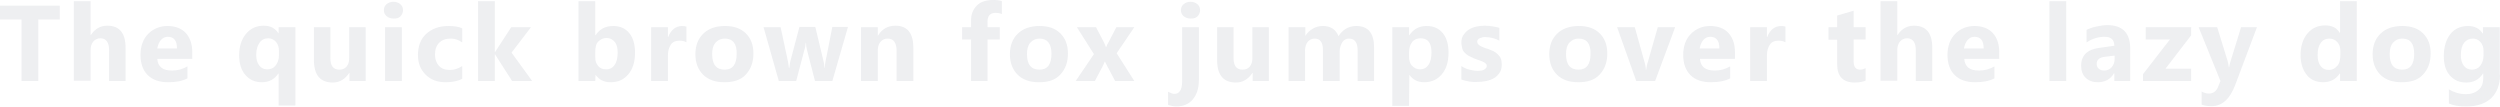
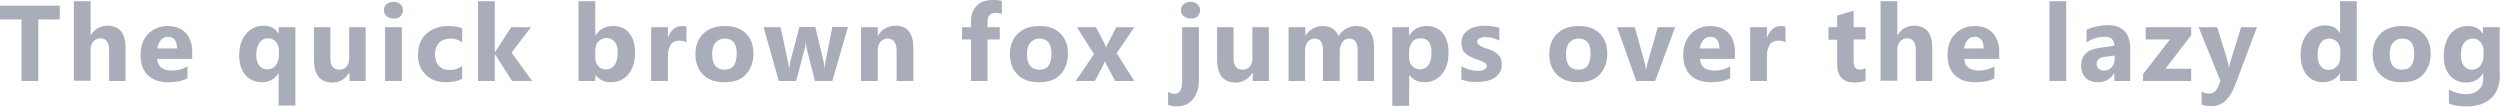
<svg xmlns="http://www.w3.org/2000/svg" viewBox="0 0 836.2 35.5" enable-background="new 0 0 836.2 35.5">
  <style type="text/css">.st0{opacity:0.2;} .st1{fill:#A8ADB9;}</style>
-   <g class="st0">
-     <path d="M20 6.5h-7.2v20.6H7.2V6.5H0V1.9h20v4.6zM42 27.1h-5.5V16.8c0-2.6-1-4-2.9-4-1 0-1.8.4-2.4 1.1s-.9 1.7-.9 2.8V27h-5.6V.4h5.6v11.3h.1c1.4-2.1 3.2-3.1 5.5-3.1C40 8.6 42 11.1 42 16v11.1zM64.3 19.7H52.6c.2 2.6 1.8 3.9 4.9 3.9 2 0 3.7-.5 5.2-1.4v4c-1.7.9-3.8 1.3-6.5 1.3-2.9 0-5.2-.8-6.8-2.4S47 21.2 47 18.4c0-3 .9-5.4 2.6-7.1s3.9-2.6 6.4-2.6c2.6 0 4.7.8 6.1 2.3s2.2 3.7 2.2 6.3v2.4zm-5.1-3.5c0-2.6-1-3.9-3.1-3.9-.9 0-1.7.4-2.3 1.1s-1 1.7-1.2 2.8h6.6zM98.8 35.3h-5.6V24.6h-.1c-1.3 1.9-3.1 2.9-5.5 2.9-2.3 0-4.1-.8-5.5-2.4S80 21.3 80 18.5c0-3 .8-5.4 2.3-7.2s3.5-2.7 5.9-2.7c2.2 0 3.8.8 4.9 2.5h.1v-2h5.6v26.2zm-5.5-16.8V17c0-1.2-.3-2.2-1-3s-1.6-1.2-2.6-1.2c-1.2 0-2.2.5-2.9 1.5s-1.1 2.3-1.1 4c0 1.5.3 2.7 1 3.6s1.6 1.3 2.7 1.3c1.2 0 2.1-.4 2.8-1.3s1.1-2 1.1-3.4zM122.4 27.1h-5.5v-2.7h-.1c-1.4 2.1-3.2 3.2-5.5 3.2-4.2 0-6.3-2.5-6.3-7.6V9.1h5.5v10.4c0 2.5 1 3.8 3 3.8 1 0 1.8-.3 2.4-1s.9-1.6.9-2.8V9.1h5.5v18zM131.6 6.2c-.9 0-1.7-.3-2.3-.8s-.9-1.2-.9-2 .3-1.5.9-2 1.4-.8 2.3-.8c.9 0 1.7.3 2.3.8s.9 1.2.9 2-.3 1.5-.9 2.1-1.3.7-2.3.7zm2.8 20.9h-5.6v-18h5.6v18zM154.5 26.4c-1.3.7-3.1 1.1-5.4 1.1-2.8 0-5-.8-6.7-2.5s-2.6-3.8-2.6-6.5c0-3.1.9-5.5 2.8-7.2s4.3-2.6 7.4-2.6c2.1 0 3.7.3 4.6.8v4.7c-1.2-.9-2.5-1.3-3.9-1.3-1.6 0-2.9.5-3.8 1.4s-1.4 2.2-1.4 3.9c0 1.6.4 2.8 1.3 3.8s2.1 1.4 3.7 1.4c1.4 0 2.7-.4 4.1-1.3v4.3zM178 27.1h-6.7l-5.7-8.9h-.1v8.9h-5.6V.4h5.6v17h.1l5.4-8.3h6.6l-6.5 8.5 6.9 9.5zM199.2 25l-.1 2.1h-5.6V.4h5.6v11.4h.1c1.4-2.1 3.3-3.1 5.9-3.1 2.3 0 4.1.8 5.4 2.4s1.9 3.8 1.9 6.5c0 3-.7 5.4-2.2 7.2s-3.4 2.7-5.9 2.7c-2.3 0-3.9-.8-5.1-2.5zm-.1-7.6v1.8c0 1.2.3 2.1 1 2.9s1.5 1.1 2.6 1.1c1.3 0 2.2-.5 2.9-1.5s1-2.4 1-4.2c0-1.5-.3-2.7-1-3.5s-1.5-1.3-2.7-1.3c-1.1 0-2 .4-2.8 1.2s-1 2.1-1 3.5zM229.5 14.1c-.7-.4-1.4-.5-2.3-.5-1.2 0-2.2.4-2.8 1.3s-1 2.1-1 3.6v8.6h-5.6v-18h5.6v3.3h.1c.9-2.4 2.5-3.7 4.7-3.7.6 0 1 .1 1.4.2v5.2zM242.3 27.5c-3 0-5.4-.8-7.1-2.5s-2.6-4-2.6-6.8c0-3 .9-5.3 2.7-7s4.2-2.5 7.2-2.5 5.3.8 7 2.5 2.5 3.9 2.5 6.7c0 3-.9 5.3-2.6 7.1s-4.1 2.5-7.1 2.5zm.1-14.6c-1.3 0-2.3.5-3.1 1.4s-1.1 2.2-1.1 3.8c0 3.5 1.4 5.2 4.2 5.2 2.7 0 4-1.8 4-5.3.1-3.4-1.3-5.1-4-5.1zM283.6 9.1l-5.2 18h-5.8l-2.7-10.5c-.2-.7-.3-1.5-.3-2.3h-.1c-.1.9-.2 1.7-.4 2.2l-2.8 10.6h-5.8l-5.1-18h5.7l2.5 11.7c.1.6.2 1.2.3 2h.1c.1-.8.2-1.5.3-2.1L267.4 9h5.3l2.8 11.7c.1.3.2 1 .2 2h.1c.1-.7.2-1.4.3-2L278.4 9h5.2zM305.4 27.1h-5.5v-10c0-2.8-1-4.2-3-4.2-1 0-1.8.4-2.4 1.1s-.9 1.7-.9 2.8v10.3H288v-18h5.6v2.8h.1c1.3-2.2 3.3-3.3 5.8-3.3 4 0 6 2.5 6 7.4v11.1zM335.1 4.7c-.7-.3-1.4-.4-2.1-.4-1.8 0-2.7 1-2.7 2.9v1.9h4.1v4.1h-4.1v13.9h-5.5V13.2h-3V9.1h3V6.8c0-2.1.7-3.7 2-5S330 0 332.3 0c1.1 0 2.1.1 2.8.4v4.3zM347.5 27.5c-3 0-5.4-.8-7.1-2.5s-2.6-4-2.6-6.8c0-3 .9-5.3 2.7-7s4.2-2.5 7.2-2.5 5.3.8 7 2.5 2.5 3.9 2.5 6.7c0 3-.9 5.3-2.6 7.1s-4 2.5-7.1 2.5zm.2-14.6c-1.3 0-2.3.5-3.1 1.4s-1.1 2.2-1.1 3.8c0 3.5 1.4 5.2 4.2 5.2 2.7 0 4-1.8 4-5.3 0-3.4-1.4-5.1-4-5.1zM379.4 9.1l-5.9 8.7 5.9 9.3H373l-2.6-4.9c-.2-.4-.5-.9-.8-1.6h-.1c-.2.5-.4 1-.7 1.6l-2.6 4.9h-6.4l6.1-9-5.7-9h6.4l2.6 5c.3.7.6 1.2.7 1.7h.1c.2-.6.4-1.1.8-1.7l2.6-5h6zM401 26.8c0 2.7-.7 4.8-2 6.4-1.3 1.6-3.2 2.4-5.6 2.4-.8 0-1.7-.2-2.7-.5v-4.4c.8.4 1.5.7 2.1.7 1.7 0 2.6-1.4 2.6-4.1V9.1h5.6v17.7zm-2.8-20.6c-.9 0-1.7-.3-2.3-.8s-.9-1.2-.9-2 .3-1.5.9-2 1.4-.8 2.3-.8c.9 0 1.7.3 2.3.8s.9 1.2.9 2-.3 1.5-.9 2.1-1.3.7-2.3.7zM424.6 27.1H419v-2.7h-.1c-1.4 2.1-3.2 3.2-5.5 3.2-4.2 0-6.3-2.5-6.3-7.6V9.1h5.5v10.4c0 2.5 1 3.8 3 3.8 1 0 1.8-.3 2.4-1s.9-1.6.9-2.8V9.1h5.5v18zM459.6 27.1h-5.5V16.8c0-2.6-1-3.9-2.9-3.9-.9 0-1.7.4-2.2 1.2s-.9 1.8-.9 2.9v10.1h-5.6V16.7c0-2.5-.9-3.8-2.8-3.8-.9 0-1.7.4-2.3 1.1s-.9 1.8-.9 3.1v10H431v-18h5.6v2.8h.1c.6-1 1.4-1.7 2.4-2.3s2.2-.9 3.4-.9c2.5 0 4.3 1.1 5.2 3.4 1.4-2.2 3.4-3.4 6-3.4 3.9 0 5.9 2.4 5.9 7.2v11.2zM471.4 25l-.1 10.4h-5.6V9.1h5.6v2.7h.1c1.4-2.1 3.3-3.1 5.8-3.1 2.3 0 4.1.8 5.4 2.4s1.9 3.8 1.9 6.5c0 3-.7 5.4-2.2 7.2s-3.5 2.7-5.9 2.7c-2.2 0-3.8-.8-5-2.5zm-.1-7.4V19c0 1.2.3 2.3 1 3s1.5 1.2 2.6 1.2c1.3 0 2.2-.5 2.9-1.5s1-2.4 1-4.2c0-3.2-1.2-4.7-3.7-4.7-1.1 0-2.1.4-2.8 1.3s-1 2.1-1 3.5zM488.8 26.6v-4.5c.9.6 1.8 1 2.7 1.2s1.8.4 2.6.4c1 0 1.8-.1 2.3-.4s.9-.7.9-1.2c0-.4-.1-.6-.4-.9s-.6-.4-1-.6-.8-.3-1.3-.5-.9-.3-1.4-.5c-.7-.3-1.3-.6-1.9-.9s-1-.7-1.4-1.1-.7-.9-.8-1.4-.3-1.2-.3-1.9c0-1 .2-1.9.7-2.6s1-1.3 1.8-1.8 1.6-.8 2.5-1 1.9-.3 2.9-.3c.8 0 1.6.1 2.4.2s1.6.3 2.4.5v4.3c-.7-.4-1.5-.7-2.3-.9s-1.6-.3-2.4-.3c-.4 0-.7 0-1 .1s-.6.2-.9.3-.4.3-.6.5-.2.4-.2.7c0 .3.1.6.3.8s.5.4.8.6.7.3 1.1.5.8.3 1.2.4c.7.3 1.4.5 2 .8s1.1.7 1.5 1.1.8.9 1 1.4.3 1.2.3 2c0 1.1-.2 2-.7 2.7s-1.1 1.4-1.8 1.8-1.7.8-2.7 1-2 .3-3.1.3c-1.7.1-3.5-.2-5.2-.8zM527.9 27.5c-3 0-5.4-.8-7.1-2.5s-2.6-4-2.6-6.8c0-3 .9-5.3 2.7-7s4.2-2.5 7.2-2.5 5.3.8 7 2.5 2.5 3.9 2.5 6.7c0 3-.9 5.3-2.6 7.1s-4.1 2.5-7.1 2.5zm.1-14.6c-1.3 0-2.3.5-3.1 1.4s-1.1 2.2-1.1 3.8c0 3.5 1.4 5.2 4.2 5.2 2.7 0 4-1.8 4-5.3.1-3.4-1.3-5.1-4-5.1zM560.3 9.1l-6.7 18h-6.3l-6.4-18h5.9l3.1 11.1c.4 1.3.6 2.3.6 3.2h.1c.1-.8.3-1.9.7-3.1l3.2-11.2h5.8zM580.3 19.7h-11.7c.2 2.6 1.8 3.9 4.9 3.9 2 0 3.7-.5 5.2-1.4v4c-1.7.9-3.8 1.3-6.5 1.3-2.9 0-5.2-.8-6.8-2.4s-2.4-3.9-2.4-6.7c0-3 .9-5.4 2.6-7.1s3.9-2.6 6.4-2.6c2.6 0 4.7.8 6.1 2.3s2.2 3.7 2.2 6.3v2.4zm-5.2-3.5c0-2.6-1-3.9-3.1-3.9-.9 0-1.7.4-2.3 1.1s-1 1.7-1.2 2.8h6.6zM597.1 14.1c-.7-.4-1.4-.5-2.3-.5-1.2 0-2.2.4-2.8 1.3s-1 2.1-1 3.6v8.6h-5.6v-18h5.6v3.3h.1c.9-2.4 2.5-3.7 4.7-3.7.6 0 1 .1 1.4.2v5.2zM624.1 26.9c-.8.4-2.1.7-3.7.7-3.9 0-5.9-2-5.9-6.1v-8.2h-2.9V9.1h2.9V5.2l5.5-1.6v5.5h4v4.1h-4v7.3c0 1.9.7 2.8 2.2 2.8.6 0 1.2-.2 1.8-.5v4.1zM646.3 27.1h-5.5V16.8c0-2.6-1-4-2.9-4-1 0-1.8.4-2.4 1.1s-.9 1.7-.9 2.8V27H629V.4h5.6v11.3h.1c1.4-2.1 3.2-3.1 5.5-3.1 4.1 0 6.1 2.5 6.1 7.4v11.1zM668.7 19.7H657c.2 2.6 1.8 3.9 4.9 3.9 2 0 3.7-.5 5.2-1.4v4c-1.7.9-3.8 1.3-6.5 1.3-2.9 0-5.2-.8-6.8-2.4s-2.4-3.9-2.4-6.7c0-3 .9-5.4 2.6-7.1s3.9-2.6 6.4-2.6c2.6 0 4.7.8 6.1 2.3s2.2 3.7 2.2 6.3v2.4zm-5.2-3.5c0-2.6-1-3.9-3.1-3.9-.9 0-1.7.4-2.3 1.1s-1 1.7-1.2 2.8h6.6zM691.1 27.1h-5.6V.4h5.6v26.7zM712.5 27.1h-5.3v-2.6h-.1c-1.2 2-3 3-5.4 3-1.7 0-3.1-.5-4.1-1.5s-1.5-2.3-1.5-4c0-3.5 2.1-5.5 6.2-6l4.9-.7c0-2-1.1-3-3.2-3s-4.2.6-6.1 1.9V10c.8-.4 1.8-.8 3.2-1.1s2.6-.5 3.7-.5c5.1 0 7.7 2.6 7.7 7.7v11zm-5.2-7.3v-1.2l-3.3.4c-1.8.2-2.7 1-2.7 2.4 0 .6.2 1.2.7 1.6s1 .6 1.8.6c1 0 1.9-.4 2.5-1.1s1-1.6 1-2.7zM733 27.1h-16.2v-2.3l9-11.6h-8.1V9.1h15.2v2.7L724.3 23h8.6v4.1zM754.9 9.1l-7.3 19.4c-1.8 4.7-4.4 7-7.9 7-1.3 0-2.5-.2-3.3-.5v-4.4c.7.4 1.5.7 2.4.7 1.4 0 2.4-.7 3-2l.9-2.2-7.3-18h6.2l3.4 11c.2.7.4 1.5.5 2.4h.1c.1-.7.3-1.5.6-2.4l3.4-11h5.3zM788.3 27.1h-5.6v-2.5h-.1c-1.3 1.9-3.1 2.9-5.6 2.9-2.2 0-4.1-.8-5.4-2.4s-2.1-3.8-2.1-6.7c0-3 .8-5.4 2.3-7.2s3.5-2.7 5.9-2.7c2.3 0 3.9.8 4.9 2.5h.1V.4h5.6v26.7zm-5.5-8.8V17c0-1.2-.3-2.1-1-2.9s-1.6-1.2-2.7-1.2c-1.2 0-2.2.5-2.9 1.5s-1 2.3-1 4c0 1.6.3 2.8 1 3.7s1.6 1.3 2.8 1.3c1.1 0 2-.5 2.8-1.4s1-2.2 1-3.7zM803.3 27.5c-3 0-5.4-.8-7.1-2.5s-2.6-4-2.6-6.8c0-3 .9-5.3 2.7-7s4.2-2.5 7.2-2.5 5.3.8 7 2.5 2.5 3.9 2.5 6.7c0 3-.9 5.3-2.6 7.1s-4 2.5-7.1 2.5zm.2-14.6c-1.3 0-2.3.5-3.1 1.4s-1.1 2.2-1.1 3.8c0 3.5 1.4 5.2 4.2 5.2 2.7 0 4-1.8 4-5.3 0-3.4-1.3-5.1-4-5.1zM836.2 25c0 3.3-1 5.9-2.9 7.8-1.9 1.8-4.7 2.8-8.4 2.8-2.4 0-4.3-.3-5.8-1v-4.7c1.9 1.1 3.7 1.6 5.6 1.6 1.9 0 3.3-.5 4.4-1.5s1.5-2.3 1.5-4v-1.4h-.1c-1.3 2-3.1 3-5.6 3-2.3 0-4.1-.8-5.5-2.4s-2-3.8-2-6.5c0-3 .8-5.5 2.2-7.3s3.5-2.7 5.9-2.7c2.2 0 3.8.8 4.9 2.5h.1V9.1h5.6V25zm-5.5-6.6V17c0-1.1-.3-2.1-1-2.9s-1.5-1.2-2.6-1.2c-1.2 0-2.2.5-2.9 1.4s-1.1 2.3-1.1 4.1c0 1.5.3 2.7 1 3.6s1.6 1.3 2.7 1.3 2.1-.4 2.8-1.3 1.1-2.1 1.1-3.6z" class="st1" />
-   </g>
+   <path d="M20 6.5h-7.2v20.6H7.2V6.5H0V1.9h20v4.6zm22 20.6h-5.5V16.8c0-2.6-1-4-2.9-4-1 0-1.8.4-2.4 1.1s-.9 1.7-.9 2.8V27h-5.6V.4h5.6v11.3h.1c1.4-2.1 3.2-3.1 5.5-3.1C40 8.6 42 11.1 42 16v11.1zm22.3-7.4H52.6c.2 2.6 1.8 3.9 4.9 3.9 2 0 3.7-.5 5.2-1.4v4c-1.7.9-3.8 1.3-6.5 1.3-2.9 0-5.2-.8-6.8-2.4S47 21.2 47 18.4c0-3 .9-5.4 2.6-7.1s3.9-2.6 6.4-2.6c2.6 0 4.7.8 6.1 2.3s2.2 3.7 2.2 6.3v2.4zm-5.1-3.5c0-2.6-1-3.9-3.1-3.9-.9 0-1.7.4-2.3 1.1s-1 1.7-1.2 2.8h6.6zm39.6 19.1h-5.6V24.6h-.1c-1.3 1.9-3.1 2.9-5.5 2.9-2.3 0-4.1-.8-5.5-2.4S80 21.3 80 18.5c0-3 .8-5.4 2.3-7.2s3.5-2.7 5.9-2.7c2.2 0 3.8.8 4.9 2.5h.1v-2h5.6v26.2zm-5.5-16.8V17c0-1.2-.3-2.2-1-3s-1.6-1.2-2.6-1.2c-1.2 0-2.2.5-2.9 1.5s-1.1 2.3-1.1 4c0 1.5.3 2.7 1 3.6s1.6 1.3 2.7 1.3c1.2 0 2.1-.4 2.8-1.3s1.1-2 1.1-3.4zm29.1 8.6h-5.5v-2.7h-.1c-1.4 2.1-3.2 3.2-5.5 3.2-4.2 0-6.3-2.5-6.3-7.6V9.1h5.5v10.4c0 2.5 1 3.8 3 3.8 1 0 1.8-.3 2.4-1s.9-1.6.9-2.8V9.1h5.5v18zm9.2-20.9c-.9 0-1.7-.3-2.3-.8s-.9-1.2-.9-2 .3-1.5.9-2 1.4-.8 2.3-.8c.9 0 1.7.3 2.3.8s.9 1.2.9 2-.3 1.5-.9 2.1-1.3.7-2.3.7zm2.8 20.9h-5.6v-18h5.6v18zm20.1-.7c-1.3.7-3.1 1.1-5.4 1.1-2.8 0-5-.8-6.7-2.5s-2.6-3.8-2.6-6.5c0-3.1.9-5.5 2.8-7.2s4.3-2.6 7.4-2.6c2.1 0 3.7.3 4.6.8v4.7c-1.2-.9-2.5-1.3-3.9-1.3-1.6 0-2.9.5-3.8 1.4s-1.4 2.2-1.4 3.9c0 1.6.4 2.8 1.3 3.8s2.1 1.4 3.7 1.4c1.4 0 2.7-.4 4.1-1.3v4.3zm23.5.7h-6.7l-5.7-8.9h-.1v8.9h-5.6V.4h5.6v17h.1l5.4-8.3h6.6l-6.5 8.5 6.9 9.5zm21.2-2.1l-.1 2.1h-5.6V.4h5.6v11.4h.1c1.4-2.1 3.3-3.1 5.9-3.1 2.3 0 4.1.8 5.4 2.4s1.9 3.8 1.9 6.5c0 3-.7 5.4-2.2 7.2s-3.4 2.7-5.9 2.7c-2.3 0-3.9-.8-5.1-2.5zm-.1-7.6v1.8c0 1.2.3 2.1 1 2.9s1.5 1.1 2.6 1.1c1.3 0 2.2-.5 2.9-1.5s1-2.4 1-4.2c0-1.5-.3-2.7-1-3.5s-1.5-1.3-2.7-1.3c-1.1 0-2 .4-2.8 1.2s-1 2.1-1 3.5zm30.4-3.3c-.7-.4-1.4-.5-2.3-.5-1.2 0-2.2.4-2.8 1.3s-1 2.1-1 3.6v8.6h-5.6v-18h5.6v3.3h.1c.9-2.4 2.5-3.7 4.7-3.7.6 0 1 .1 1.4.2v5.2zm12.8 13.4c-3 0-5.4-.8-7.1-2.5s-2.6-4-2.6-6.8c0-3 .9-5.3 2.7-7s4.2-2.5 7.2-2.5 5.3.8 7 2.5 2.5 3.9 2.5 6.7c0 3-.9 5.3-2.6 7.1s-4.1 2.5-7.1 2.5zm.1-14.6c-1.3 0-2.3.5-3.1 1.4s-1.1 2.2-1.1 3.8c0 3.5 1.4 5.2 4.2 5.2 2.7 0 4-1.8 4-5.3.1-3.4-1.3-5.1-4-5.1zm41.2-3.8l-5.2 18h-5.8l-2.7-10.5c-.2-.7-.3-1.5-.3-2.3h-.1c-.1.9-.2 1.7-.4 2.2l-2.8 10.6h-5.8l-5.1-18h5.7l2.5 11.7c.1.6.2 1.2.3 2h.1c.1-.8.2-1.5.3-2.1L267.4 9h5.3l2.8 11.7c.1.3.2 1 .2 2h.1c.1-.7.2-1.4.3-2L278.4 9h5.2zm21.8 18h-5.5v-10c0-2.8-1-4.2-3-4.2-1 0-1.8.4-2.4 1.1s-.9 1.7-.9 2.8v10.3H288v-18h5.6v2.8h.1c1.3-2.2 3.3-3.3 5.8-3.3 4 0 6 2.5 6 7.4v11.1zm29.7-22.4c-.7-.3-1.4-.4-2.1-.4-1.8 0-2.7 1-2.7 2.9v1.9h4.1v4.1h-4.1v13.9h-5.5V13.2h-3V9.1h3V6.8c0-2.1.7-3.7 2-5S330 0 332.3 0c1.1 0 2.1.1 2.8.4v4.3zm12.4 22.8c-3 0-5.4-.8-7.1-2.5s-2.6-4-2.6-6.8c0-3 .9-5.3 2.7-7s4.2-2.5 7.2-2.5 5.3.8 7 2.5 2.5 3.9 2.5 6.7c0 3-.9 5.3-2.6 7.1s-4 2.5-7.1 2.5zm.2-14.6c-1.3 0-2.3.5-3.1 1.4s-1.1 2.2-1.1 3.8c0 3.5 1.4 5.2 4.2 5.2 2.7 0 4-1.8 4-5.3 0-3.4-1.4-5.1-4-5.1zm31.7-3.8l-5.9 8.7 5.9 9.3H373l-2.6-4.9c-.2-.4-.5-.9-.8-1.6h-.1c-.2.5-.4 1-.7 1.6l-2.6 4.9h-6.4l6.1-9-5.7-9h6.4l2.6 5c.3.7.6 1.2.7 1.7h.1c.2-.6.4-1.1.8-1.7l2.6-5h6zM401 26.8c0 2.7-.7 4.8-2 6.4-1.3 1.6-3.2 2.4-5.6 2.4-.8 0-1.7-.2-2.7-.5v-4.4c.8.4 1.5.7 2.1.7 1.7 0 2.6-1.4 2.6-4.1V9.1h5.6v17.7zm-2.8-20.6c-.9 0-1.7-.3-2.3-.8s-.9-1.2-.9-2 .3-1.5.9-2 1.4-.8 2.3-.8c.9 0 1.7.3 2.3.8s.9 1.2.9 2-.3 1.5-.9 2.1-1.3.7-2.3.7zm26.4 20.9H419v-2.7h-.1c-1.4 2.1-3.2 3.2-5.5 3.2-4.2 0-6.3-2.5-6.3-7.6V9.1h5.5v10.4c0 2.5 1 3.8 3 3.8 1 0 1.8-.3 2.4-1s.9-1.6.9-2.8V9.1h5.5v18zm35 0h-5.5V16.8c0-2.6-1-3.9-2.9-3.9-.9 0-1.7.4-2.2 1.2s-.9 1.8-.9 2.9v10.1h-5.6V16.7c0-2.5-.9-3.8-2.8-3.8-.9 0-1.7.4-2.3 1.1s-.9 1.8-.9 3.1v10H431v-18h5.6v2.8h.1c.6-1 1.4-1.7 2.4-2.3s2.2-.9 3.4-.9c2.5 0 4.3 1.1 5.2 3.4 1.4-2.2 3.4-3.4 6-3.4 3.9 0 5.9 2.4 5.9 7.2v11.2zm11.8-2.1l-.1 10.4h-5.6V9.1h5.6v2.7h.1c1.4-2.1 3.3-3.1 5.8-3.1 2.3 0 4.1.8 5.4 2.4s1.9 3.8 1.9 6.5c0 3-.7 5.4-2.2 7.2s-3.5 2.7-5.9 2.7c-2.2 0-3.8-.8-5-2.5zm-.1-7.4V19c0 1.2.3 2.3 1 3s1.5 1.2 2.6 1.2c1.3 0 2.2-.5 2.9-1.5s1-2.4 1-4.2c0-3.2-1.2-4.7-3.7-4.7-1.1 0-2.1.4-2.8 1.3s-1 2.1-1 3.5zm17.5 9v-4.5c.9.6 1.8 1 2.7 1.2s1.8.4 2.6.4c1 0 1.8-.1 2.3-.4s.9-.7.9-1.2c0-.4-.1-.6-.4-.9s-.6-.4-1-.6-.8-.3-1.3-.5-.9-.3-1.4-.5c-.7-.3-1.3-.6-1.9-.9s-1-.7-1.4-1.1-.7-.9-.8-1.4-.3-1.2-.3-1.9c0-1 .2-1.9.7-2.6s1-1.3 1.8-1.8 1.6-.8 2.5-1 1.9-.3 2.9-.3c.8 0 1.6.1 2.4.2s1.6.3 2.4.5v4.3c-.7-.4-1.5-.7-2.3-.9s-1.6-.3-2.4-.3c-.4 0-.7 0-1 .1s-.6.2-.9.3-.4.3-.6.5-.2.4-.2.7c0 .3.1.6.3.8s.5.4.8.6.7.3 1.1.5.8.3 1.2.4c.7.3 1.4.5 2 .8s1.1.7 1.5 1.1.8.9 1 1.4.3 1.2.3 2c0 1.1-.2 2-.7 2.7s-1.1 1.4-1.8 1.8-1.7.8-2.7 1-2 .3-3.1.3c-1.7.1-3.5-.2-5.2-.8zm39.1.9c-3 0-5.4-.8-7.1-2.5s-2.6-4-2.6-6.8c0-3 .9-5.3 2.7-7s4.2-2.5 7.2-2.5 5.3.8 7 2.5 2.5 3.9 2.5 6.7c0 3-.9 5.3-2.6 7.1s-4.1 2.5-7.1 2.5zm.1-14.6c-1.3 0-2.3.5-3.1 1.4s-1.1 2.2-1.1 3.8c0 3.5 1.4 5.2 4.2 5.2 2.7 0 4-1.8 4-5.3.1-3.4-1.3-5.1-4-5.1zm32.3-3.8l-6.7 18h-6.3l-6.4-18h5.9l3.1 11.1c.4 1.3.6 2.3.6 3.2h.1c.1-.8.3-1.9.7-3.1l3.2-11.2h5.8zm20 10.6h-11.7c.2 2.6 1.8 3.9 4.9 3.9 2 0 3.7-.5 5.2-1.4v4c-1.7.9-3.8 1.3-6.5 1.3-2.9 0-5.2-.8-6.8-2.4s-2.4-3.9-2.4-6.7c0-3 .9-5.4 2.6-7.1s3.9-2.6 6.4-2.6c2.6 0 4.7.8 6.1 2.3s2.2 3.7 2.2 6.3v2.4zm-5.2-3.5c0-2.6-1-3.9-3.1-3.9-.9 0-1.7.4-2.3 1.1s-1 1.7-1.2 2.8h6.6zm22-2.1c-.7-.4-1.4-.5-2.3-.5-1.2 0-2.2.4-2.8 1.3s-1 2.1-1 3.6v8.6h-5.6v-18h5.6v3.3h.1c.9-2.4 2.5-3.7 4.7-3.7.6 0 1 .1 1.4.2v5.2zm27 12.8c-.8.4-2.1.7-3.7.7-3.9 0-5.9-2-5.9-6.1v-8.2h-2.9V9.1h2.9V5.2l5.5-1.6v5.5h4v4.1h-4v7.3c0 1.9.7 2.8 2.2 2.8.6 0 1.2-.2 1.8-.5v4.1zm22.2.2h-5.5V16.8c0-2.6-1-4-2.9-4-1 0-1.8.4-2.4 1.1s-.9 1.7-.9 2.8V27H629V.4h5.6v11.3h.1c1.4-2.1 3.2-3.1 5.5-3.1 4.1 0 6.1 2.5 6.1 7.4v11.1zm22.4-7.4H657c.2 2.6 1.8 3.9 4.9 3.9 2 0 3.7-.5 5.2-1.4v4c-1.7.9-3.8 1.3-6.5 1.3-2.9 0-5.2-.8-6.8-2.4s-2.4-3.9-2.4-6.7c0-3 .9-5.4 2.6-7.1s3.9-2.6 6.4-2.6c2.6 0 4.7.8 6.1 2.3s2.2 3.7 2.2 6.3v2.4zm-5.2-3.5c0-2.6-1-3.9-3.1-3.9-.9 0-1.7.4-2.3 1.1s-1 1.7-1.2 2.8h6.6zm27.6 10.9h-5.6V.4h5.6v26.7zm21.4 0h-5.3v-2.6h-.1c-1.2 2-3 3-5.4 3-1.7 0-3.1-.5-4.1-1.5s-1.5-2.3-1.5-4c0-3.5 2.1-5.5 6.2-6l4.9-.7c0-2-1.1-3-3.2-3s-4.2.6-6.1 1.9V10c.8-.4 1.8-.8 3.2-1.1s2.6-.5 3.7-.5c5.1 0 7.7 2.6 7.7 7.7v11zm-5.2-7.3v-1.2l-3.3.4c-1.8.2-2.7 1-2.7 2.4 0 .6.2 1.2.7 1.6s1 .6 1.8.6c1 0 1.9-.4 2.5-1.1s1-1.6 1-2.7zm25.7 7.3h-16.2v-2.3l9-11.6h-8.1V9.1h15.2v2.7L724.3 23h8.6v4.1zm21.9-18l-7.3 19.4c-1.8 4.7-4.4 7-7.9 7-1.3 0-2.5-.2-3.3-.5v-4.4c.7.4 1.5.7 2.4.7 1.4 0 2.4-.7 3-2l.9-2.2-7.3-18h6.2l3.4 11c.2.7.4 1.5.5 2.4h.1c.1-.7.3-1.5.6-2.4l3.4-11h5.3zm33.4 18h-5.6v-2.5h-.1c-1.3 1.9-3.1 2.9-5.6 2.9-2.2 0-4.1-.8-5.4-2.4s-2.1-3.8-2.1-6.7c0-3 .8-5.4 2.3-7.2s3.5-2.7 5.9-2.7c2.3 0 3.9.8 4.9 2.5h.1V.4h5.6v26.7zm-5.5-8.8V17c0-1.2-.3-2.1-1-2.9s-1.6-1.2-2.7-1.2c-1.2 0-2.2.5-2.9 1.5s-1 2.3-1 4c0 1.6.3 2.8 1 3.7s1.6 1.3 2.8 1.3c1.1 0 2-.5 2.8-1.4s1-2.2 1-3.7zm20.5 9.2c-3 0-5.4-.8-7.1-2.5s-2.6-4-2.6-6.8c0-3 .9-5.3 2.7-7s4.2-2.5 7.2-2.5 5.3.8 7 2.5 2.5 3.9 2.5 6.7c0 3-.9 5.3-2.6 7.1s-4 2.5-7.1 2.5zm.2-14.6c-1.3 0-2.3.5-3.1 1.4s-1.1 2.2-1.1 3.8c0 3.5 1.4 5.2 4.2 5.2 2.7 0 4-1.8 4-5.3 0-3.4-1.3-5.1-4-5.1zM836.2 25c0 3.3-1 5.9-2.9 7.8-1.9 1.8-4.7 2.8-8.4 2.8-2.4 0-4.3-.3-5.8-1v-4.7c1.9 1.1 3.7 1.6 5.6 1.6 1.9 0 3.3-.5 4.4-1.5s1.5-2.3 1.5-4v-1.4h-.1c-1.3 2-3.1 3-5.6 3-2.3 0-4.1-.8-5.5-2.4s-2-3.8-2-6.5c0-3 .8-5.5 2.2-7.3s3.5-2.7 5.9-2.7c2.2 0 3.8.8 4.9 2.5h.1V9.1h5.6V25zm-5.5-6.6V17c0-1.1-.3-2.1-1-2.9s-1.5-1.2-2.6-1.2c-1.2 0-2.2.5-2.9 1.4s-1.1 2.3-1.1 4.1c0 1.5.3 2.7 1 3.6s1.6 1.3 2.7 1.3 2.1-.4 2.8-1.3 1.1-2.1 1.1-3.6z" class="st1" />
</svg>
